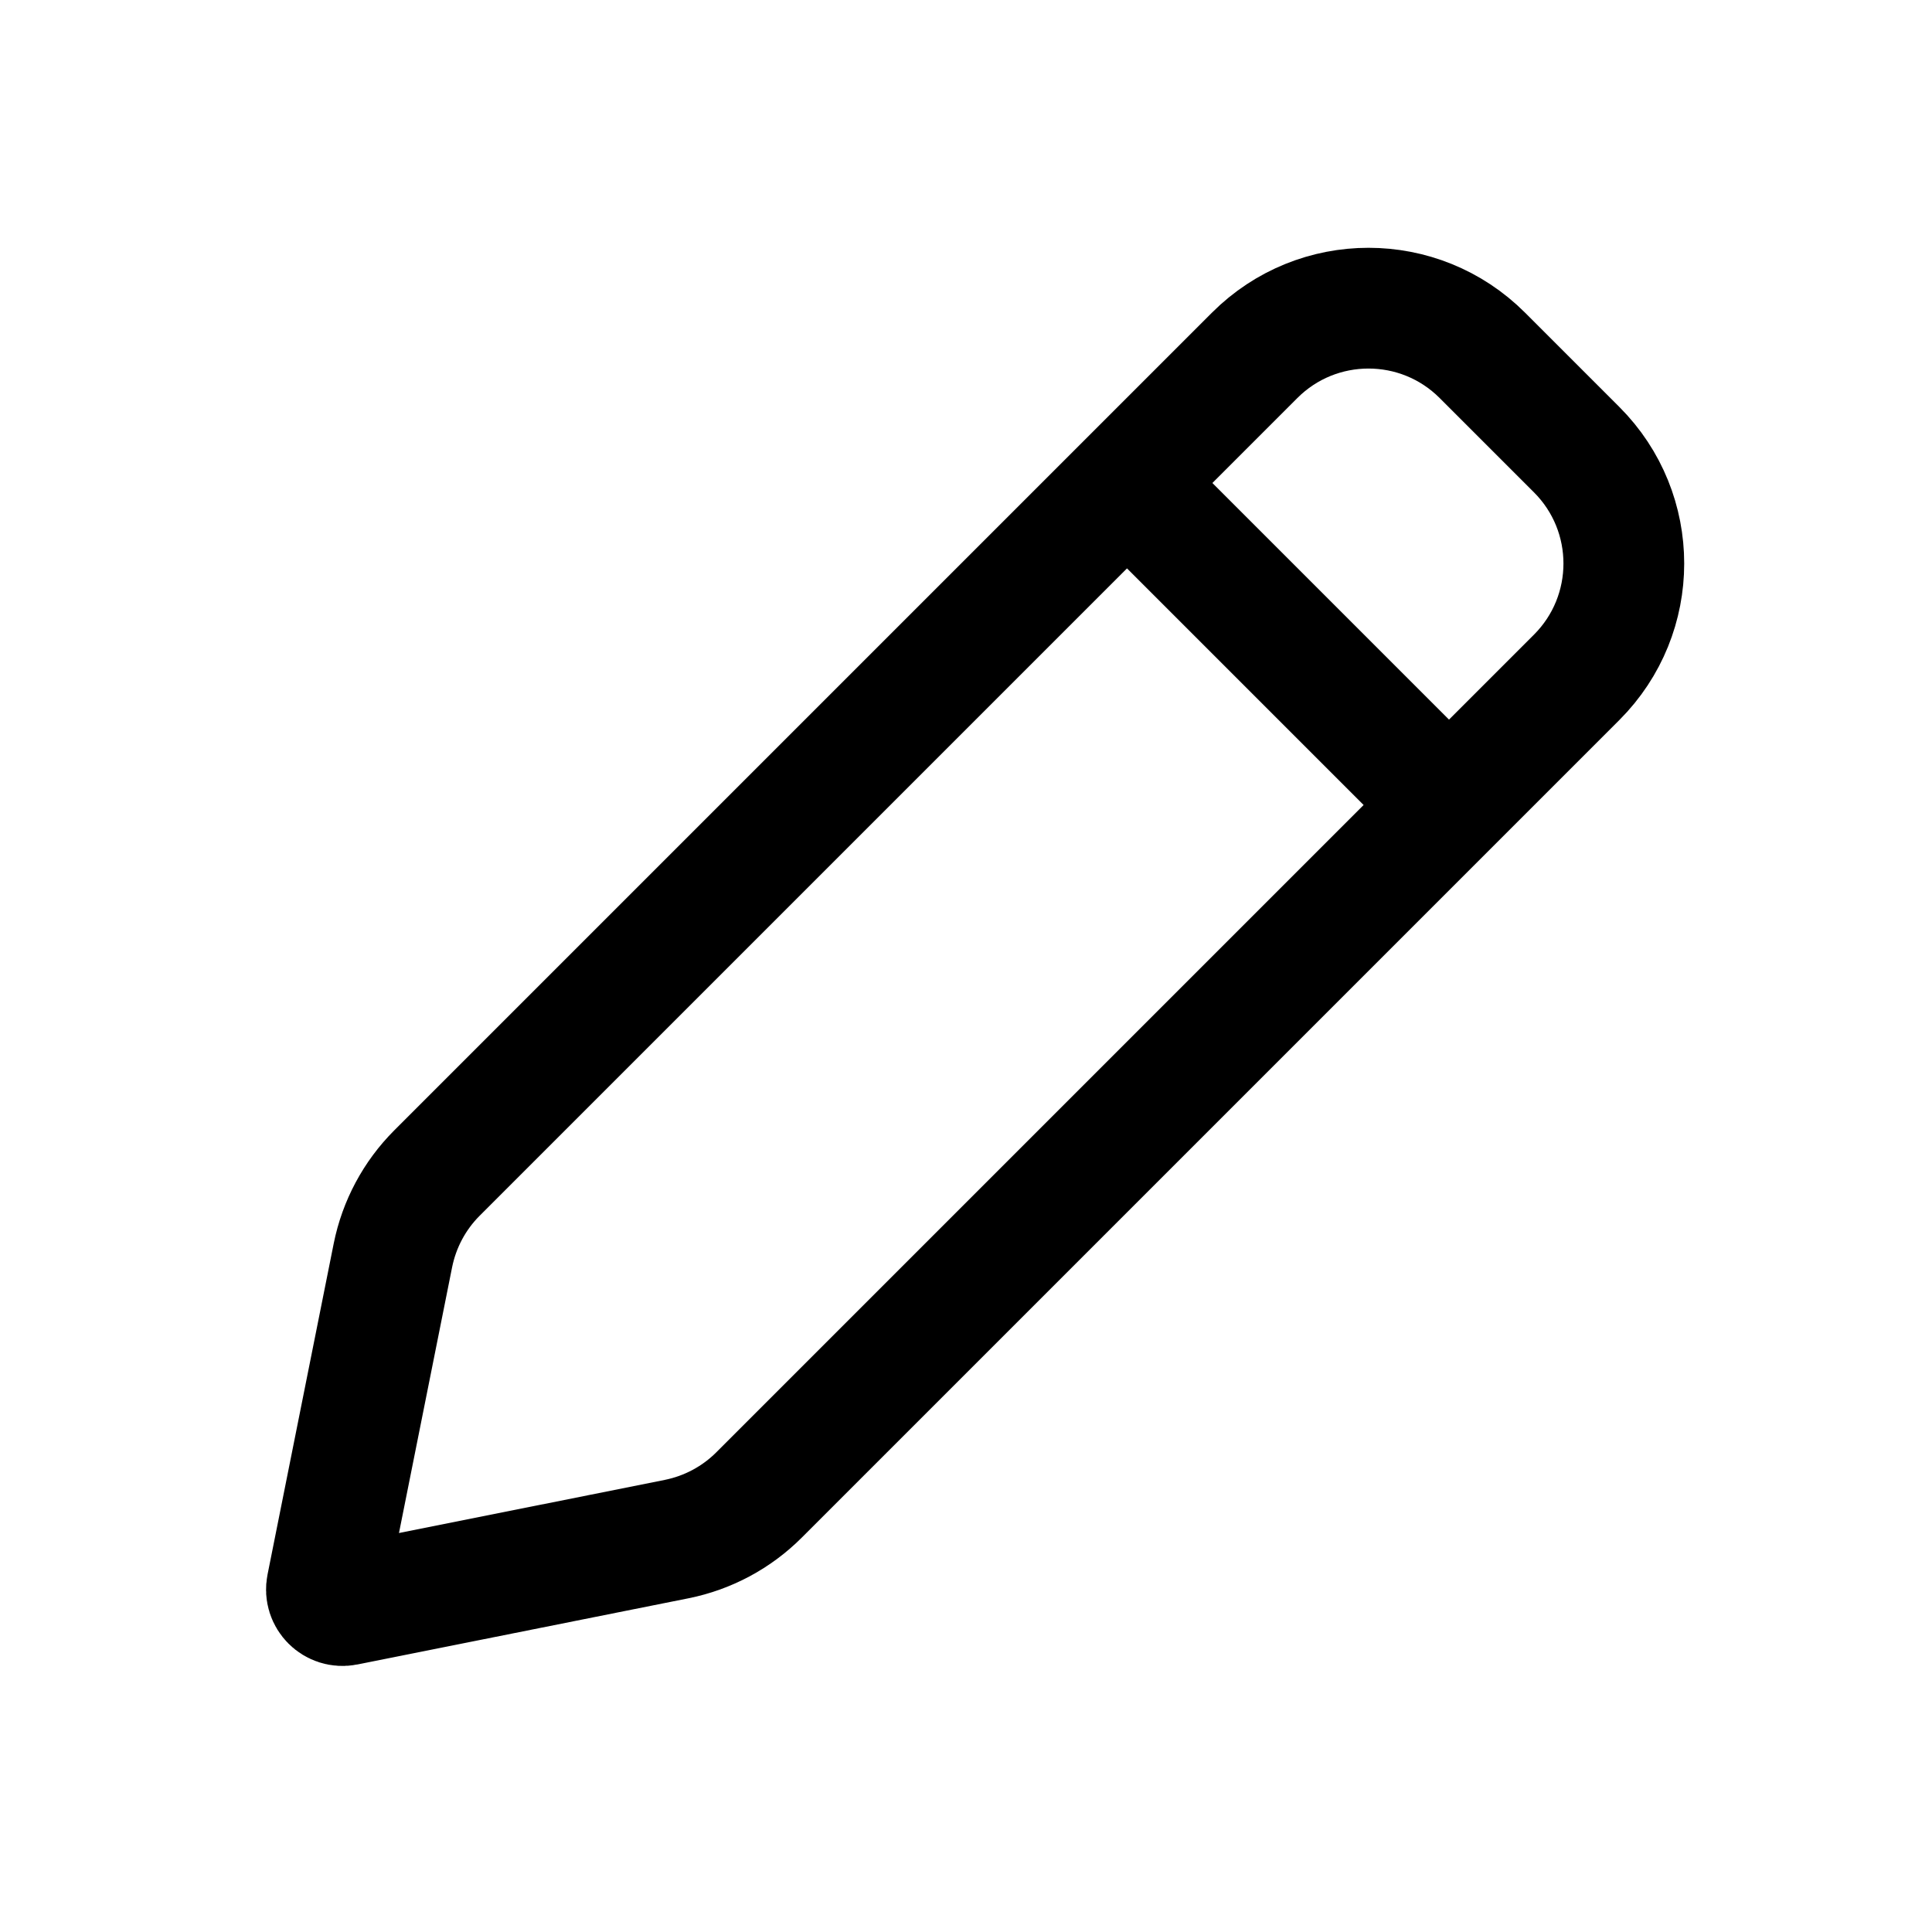
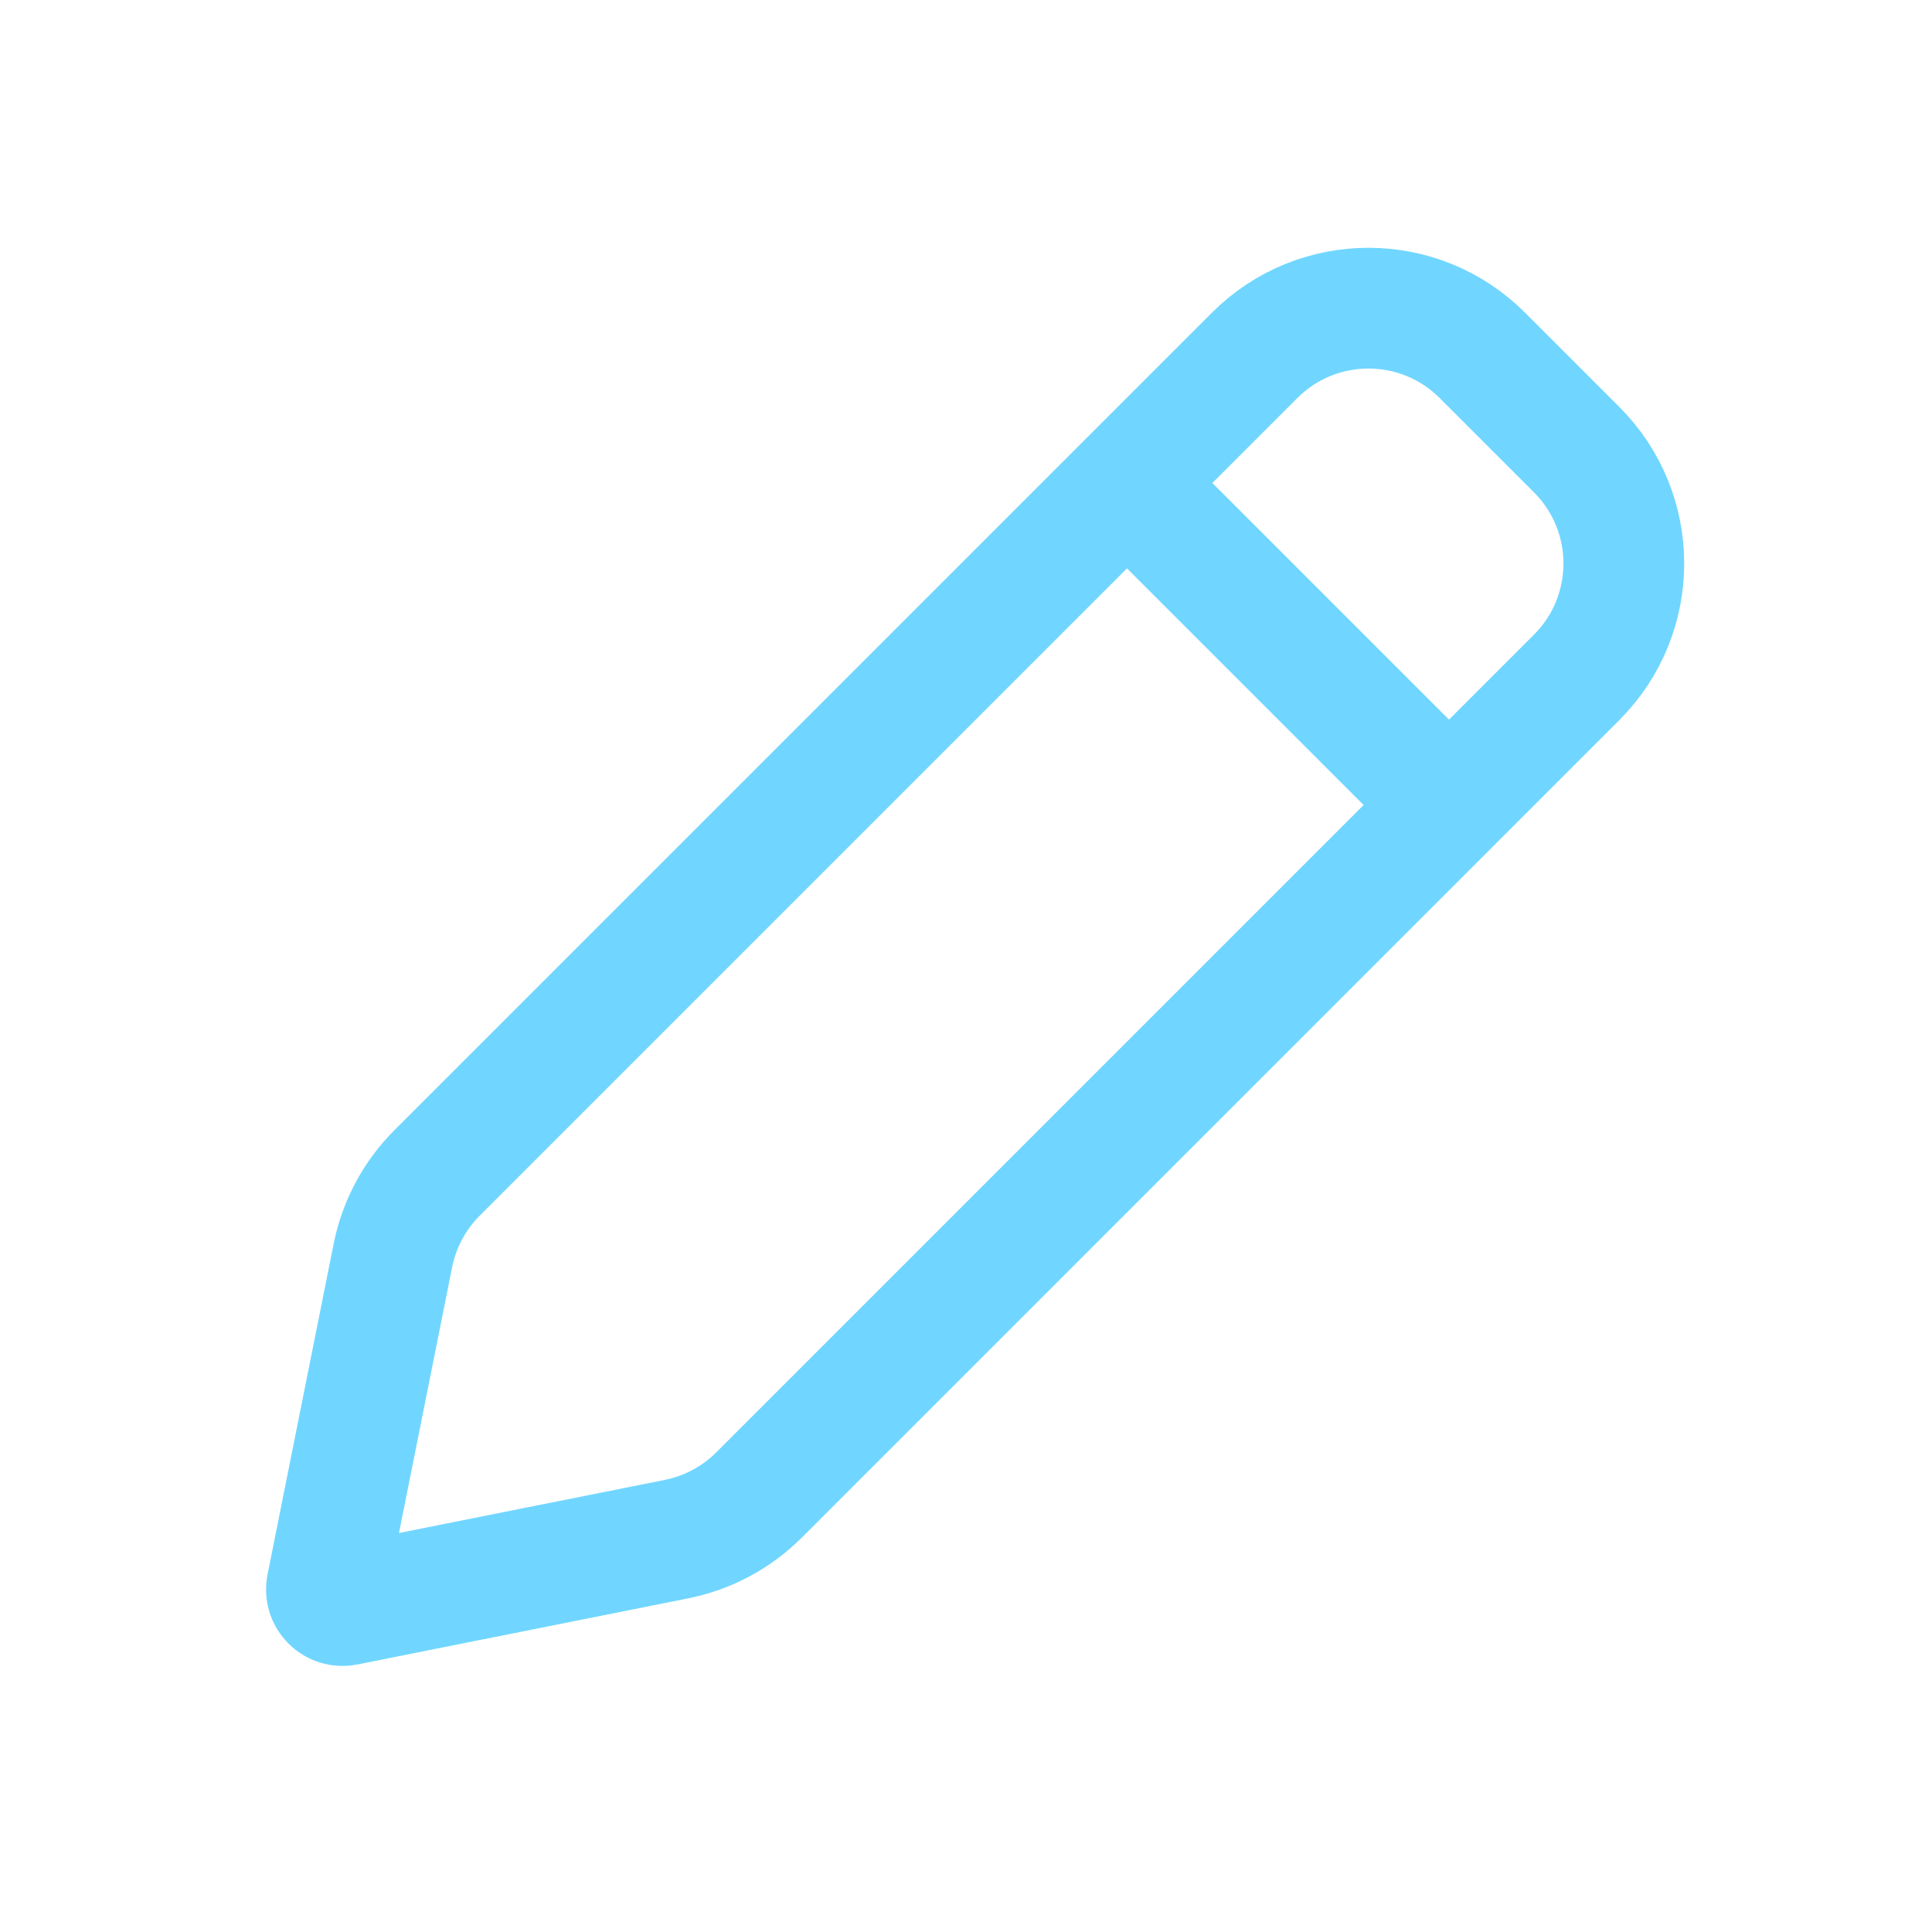
<svg xmlns="http://www.w3.org/2000/svg" width="24" height="24" viewBox="0 0 24 24" fill="none">
-   <path fill-rule="evenodd" clip-rule="evenodd" d="M15.586 4.414C16.367 3.633 17.633 3.633 18.414 4.414L19.586 5.586C20.367 6.367 20.367 7.633 19.586 8.414L9.428 18.572C9.149 18.851 8.793 19.041 8.406 19.119L4.294 19.941C4.154 19.969 4.031 19.846 4.059 19.706L4.881 15.594C4.959 15.207 5.149 14.851 5.428 14.572L15.586 4.414Z" stroke="black" stroke-width="1.5" />
-   <path d="M14 6L18 10" stroke="black" stroke-width="1.5" />
+   <path fill-rule="evenodd" clip-rule="evenodd" d="M15.586 4.414C16.367 3.633 17.633 3.633 18.414 4.414L19.586 5.586C20.367 6.367 20.367 7.633 19.586 8.414L9.428 18.572C9.149 18.851 8.793 19.041 8.406 19.119L4.294 19.941C4.154 19.969 4.031 19.846 4.059 19.706L4.881 15.594C4.959 15.207 5.149 14.851 5.428 14.572L15.586 4.414Z" stroke="#70d6ff" stroke-width="1.5" />
+   <path d="M14 6L18 10" stroke="#70d6ff" stroke-width="1.5" />
</svg>
